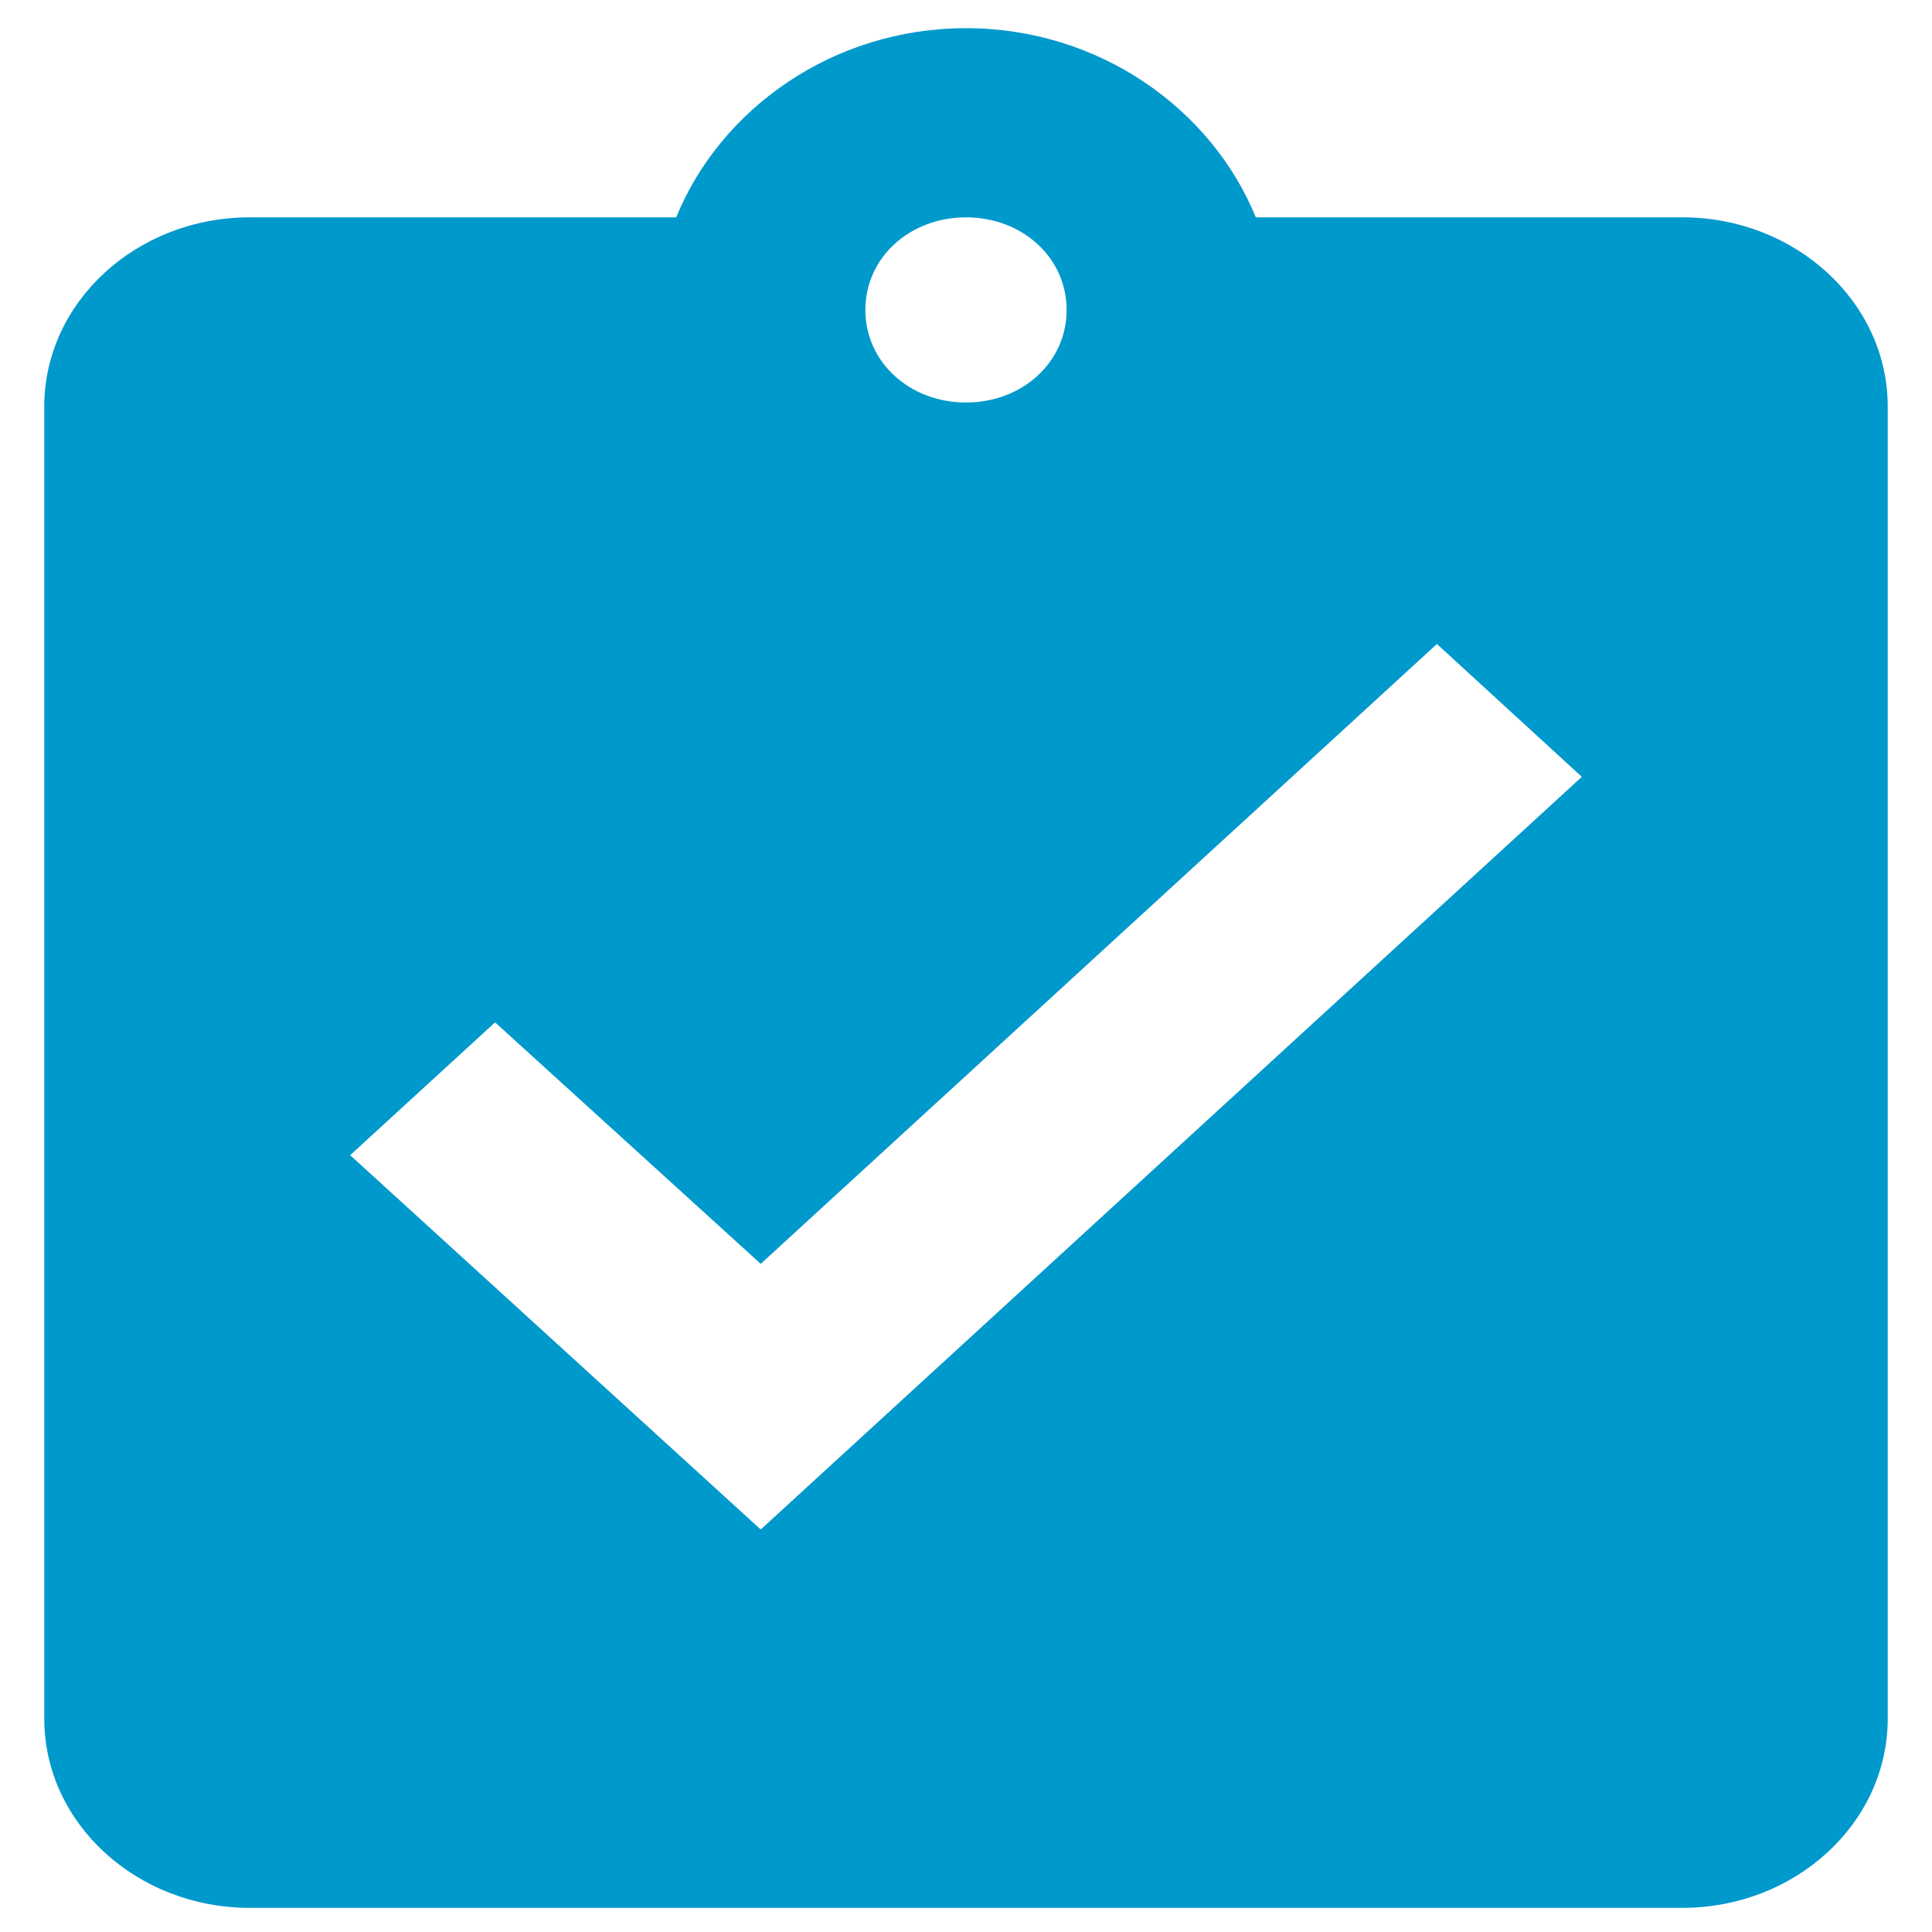
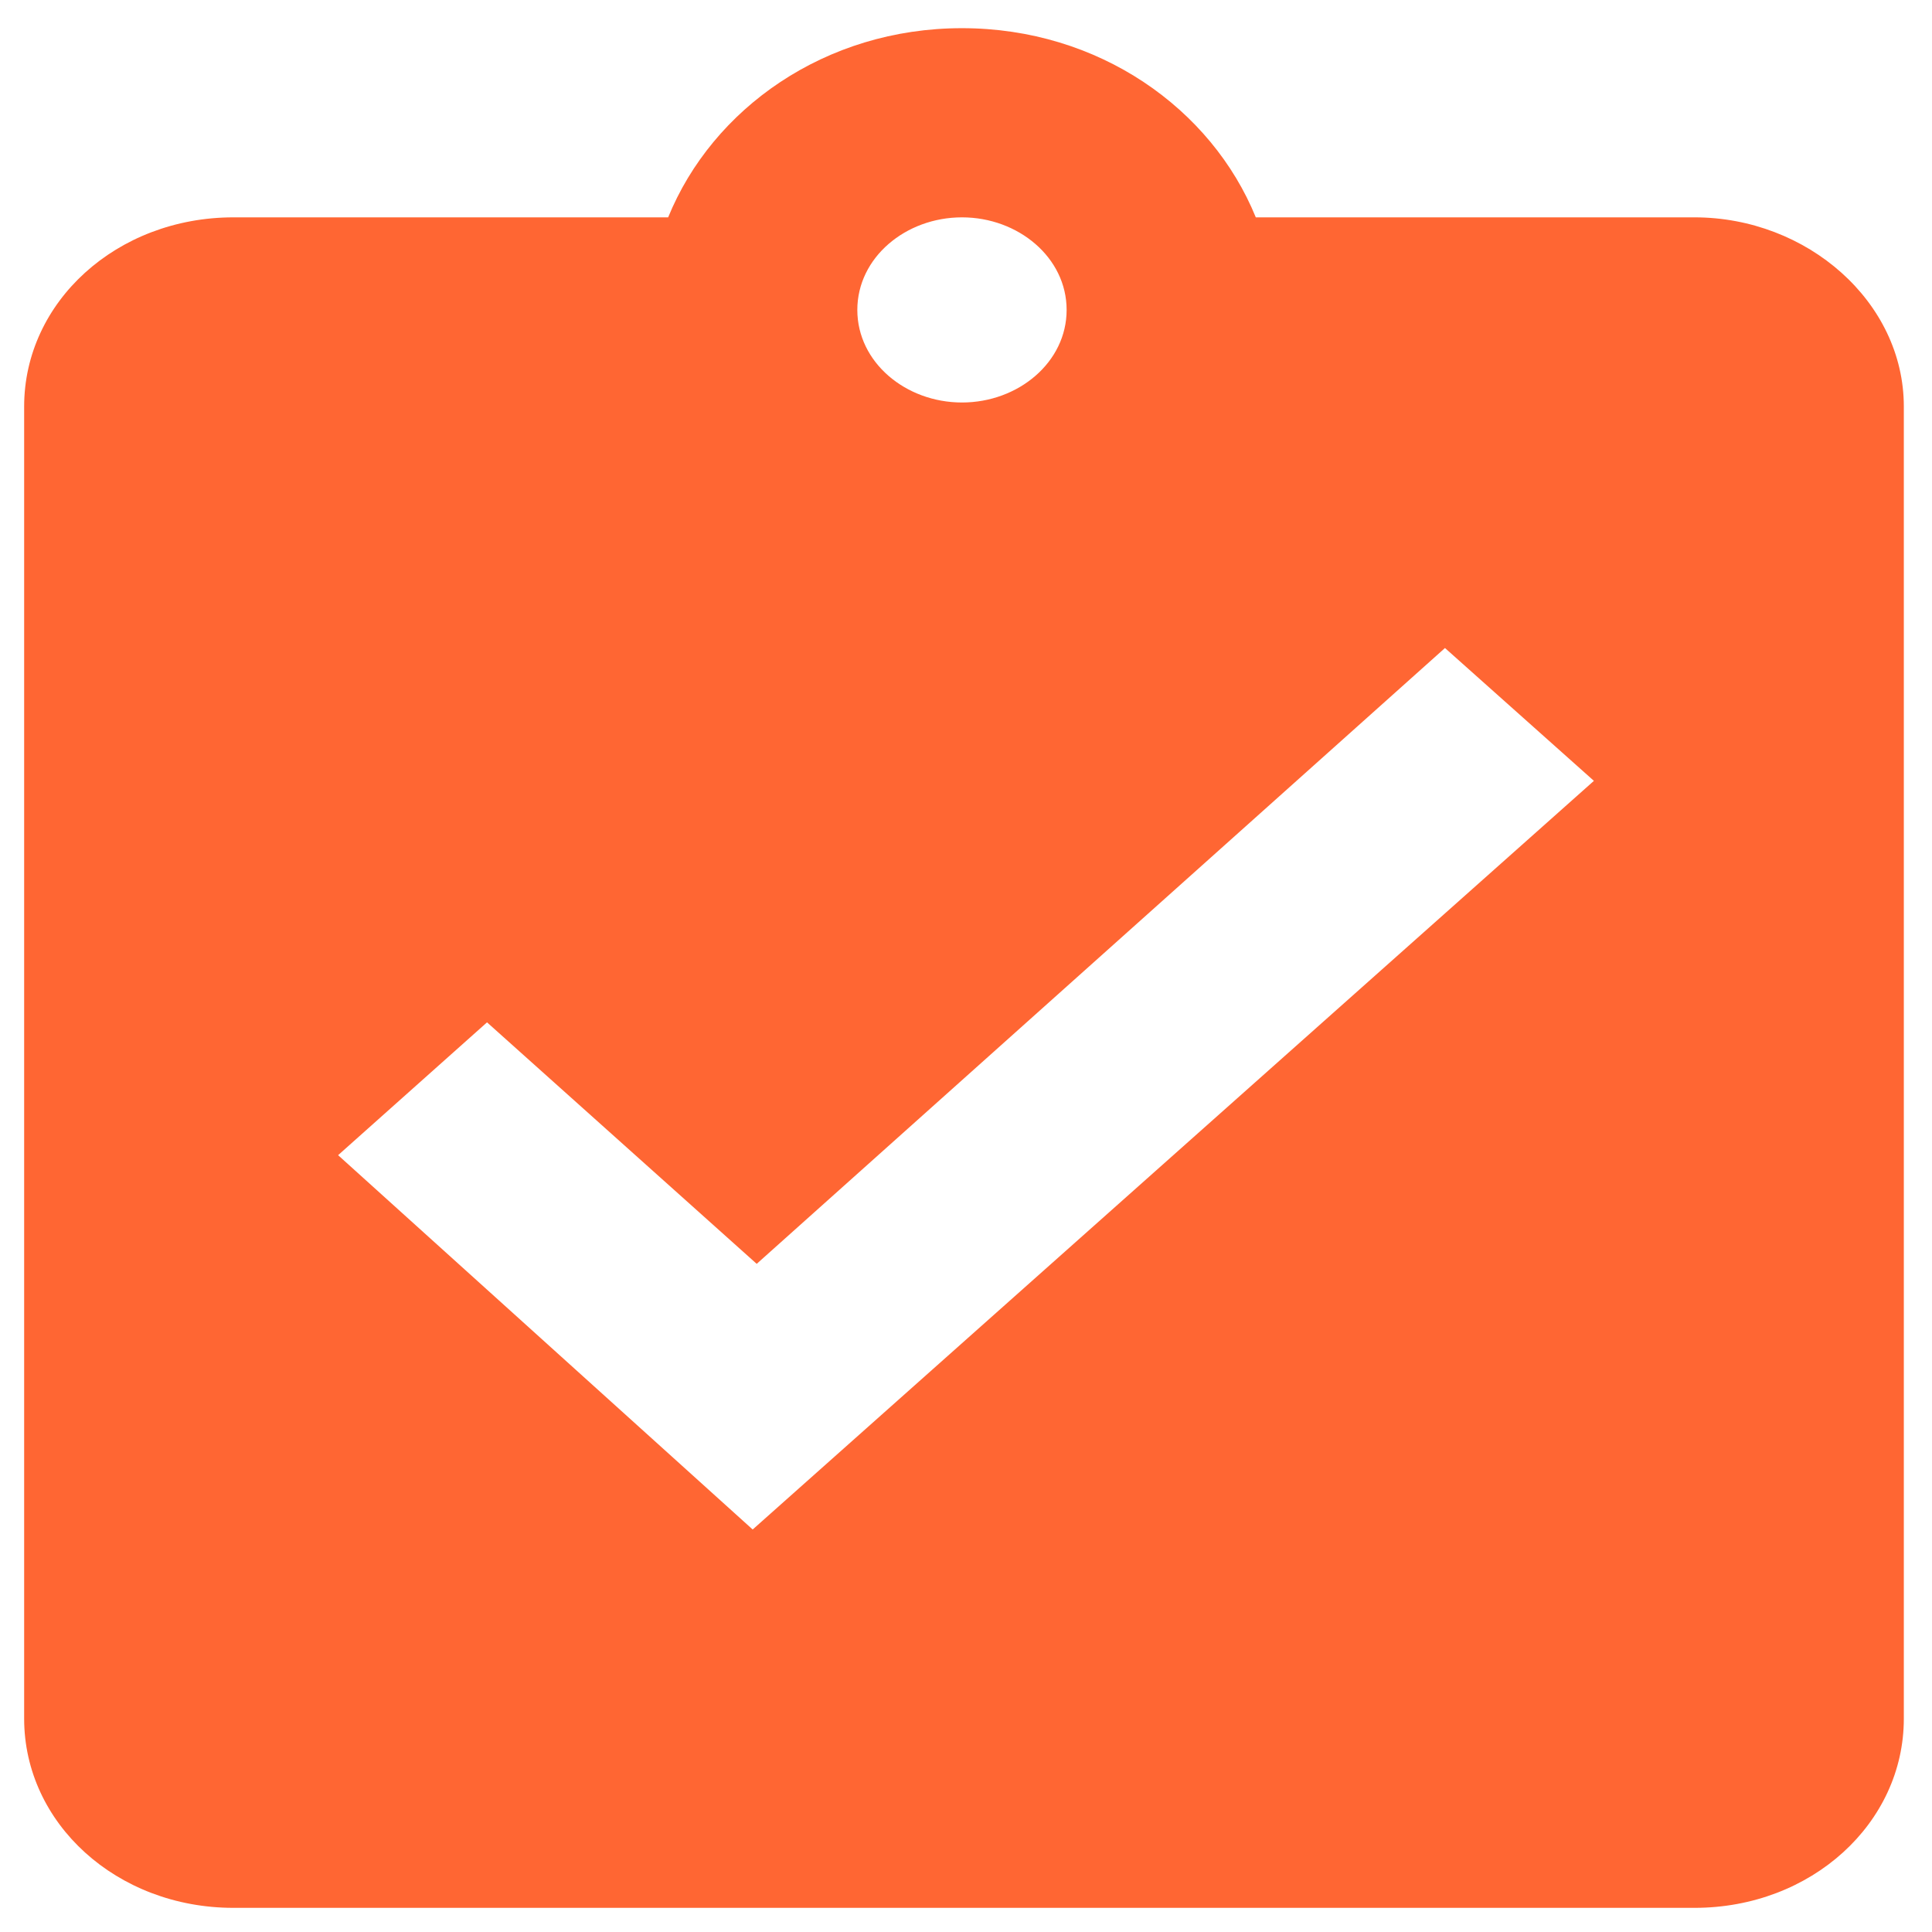
<svg xmlns="http://www.w3.org/2000/svg" version="1.1" id="svg2" x="0px" y="0px" viewBox="0 0 48 48" style="enable-background:new 0 0 48 48;" xml:space="preserve">
  <style type="text/css">
	.st0{fill:none;}
- 	.st1{fill:#0099CC;}
+ 	.st1{fill:#FF6633;}
</style>
  <path id="path4" class="st0" d="M0,0h48v48H0V0z" />
-   <path id="path6" class="st1" d="M41.8,5.4H31.2c-1.1-2.7-3.9-4.7-7.2-4.7s-6.1,2-7.2,4.7H6.2  c-2.8,0-5.1,2.1-5.1,4.7v32.6c0,2.6,2.3,4.7,5.1,4.7h35.6c2.8,0,5.1-2.1,5.1-4.7V10.1C46.9,7.5,44.6,5.4,41.8,5.4z M24,5.4  c1.4,0,2.5,1,2.5,2.3S25.4,10,24,10s-2.5-1-2.5-2.3S22.6,5.4,24,5.4z M18.9,38L8.7,28.7l3.6-3.3l6.6,6L35.7,16l3.6,3.3L18.9,38z" />
+   <path id="path6" class="st1" d="M42.1,5.4H31.2c-1.1-2.7-3.9-4.7-7.3-4.7s-6.2,2-7.3,4.7H5.8  c-2.9,0-5.2,2.1-5.2,4.7v32.6c0,2.6,2.3,4.7,5.2,4.7h36.3c2.9,0,5.2-2.1,5.2-4.7V10.1C47.3,7.5,44.9,5.4,42.1,5.4z M23.9,5.4  c1.4,0,2.6,1,2.6,2.3S25.3,10,23.9,10s-2.6-1-2.6-2.3S22.5,5.4,23.9,5.4z M18.7,38L8.4,28.7l3.7-3.3l6.7,6l17.1-15.3l3.7,3.3  L18.7,38z" />
</svg>
